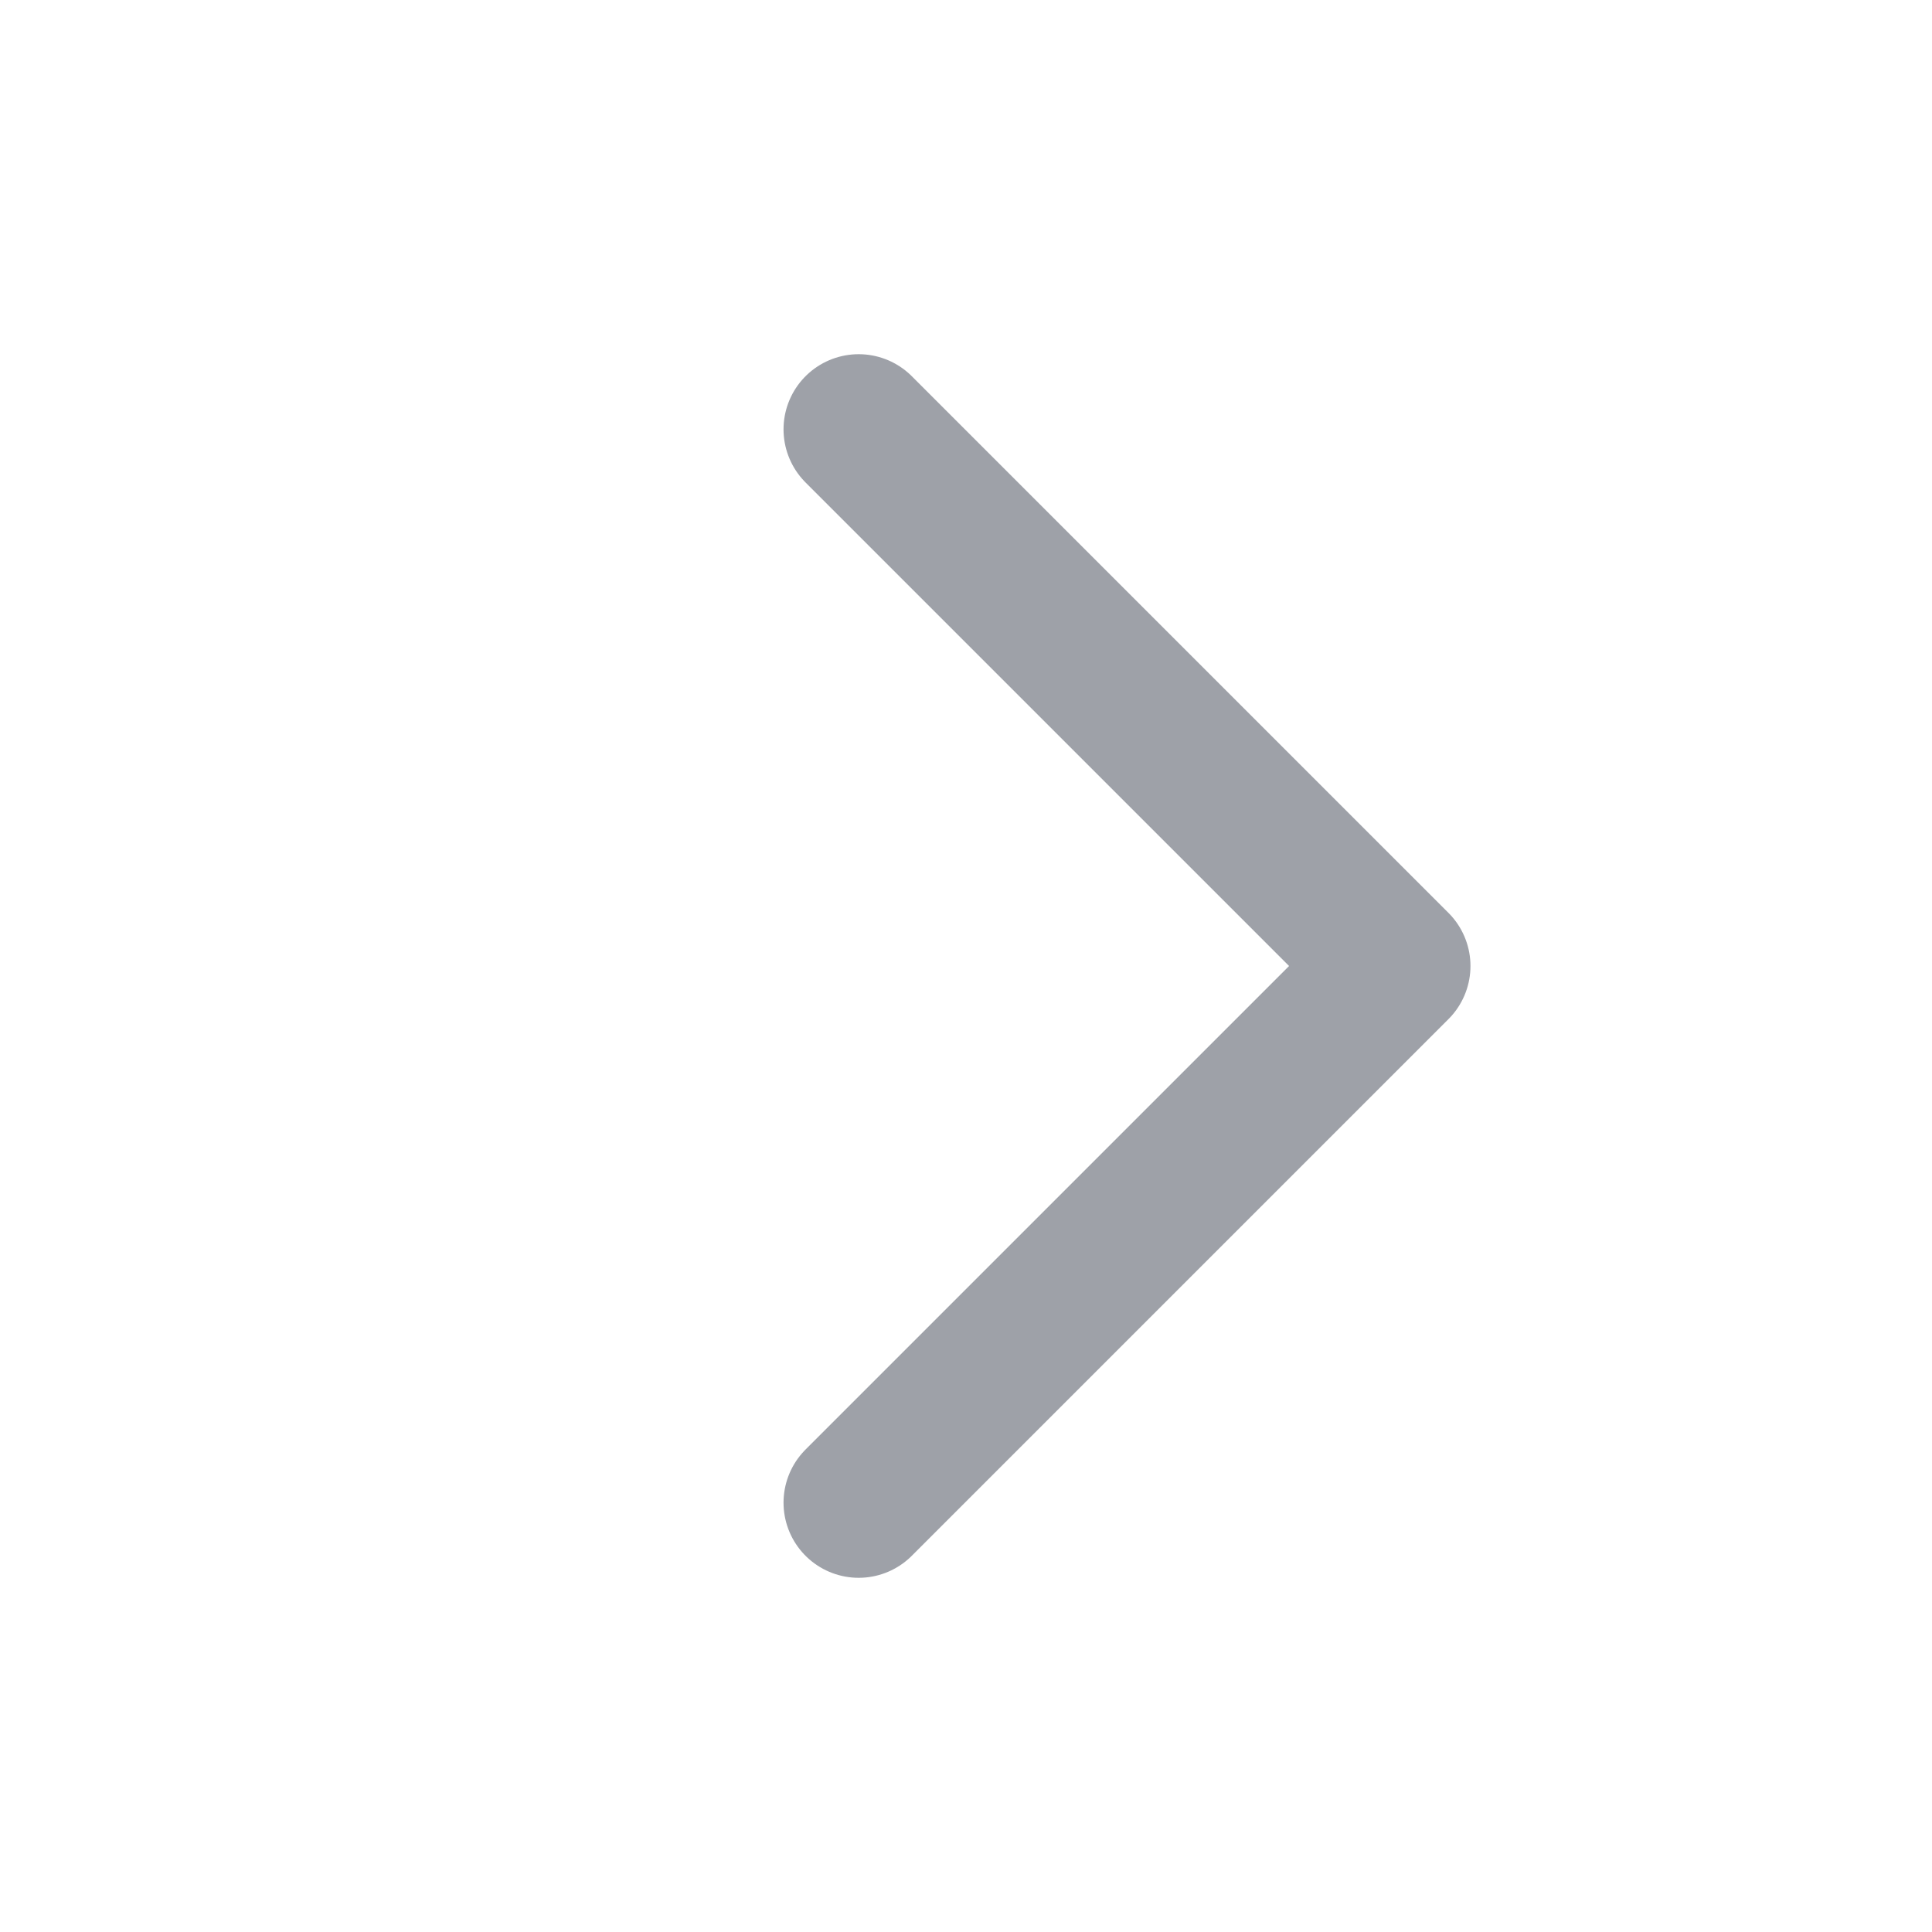
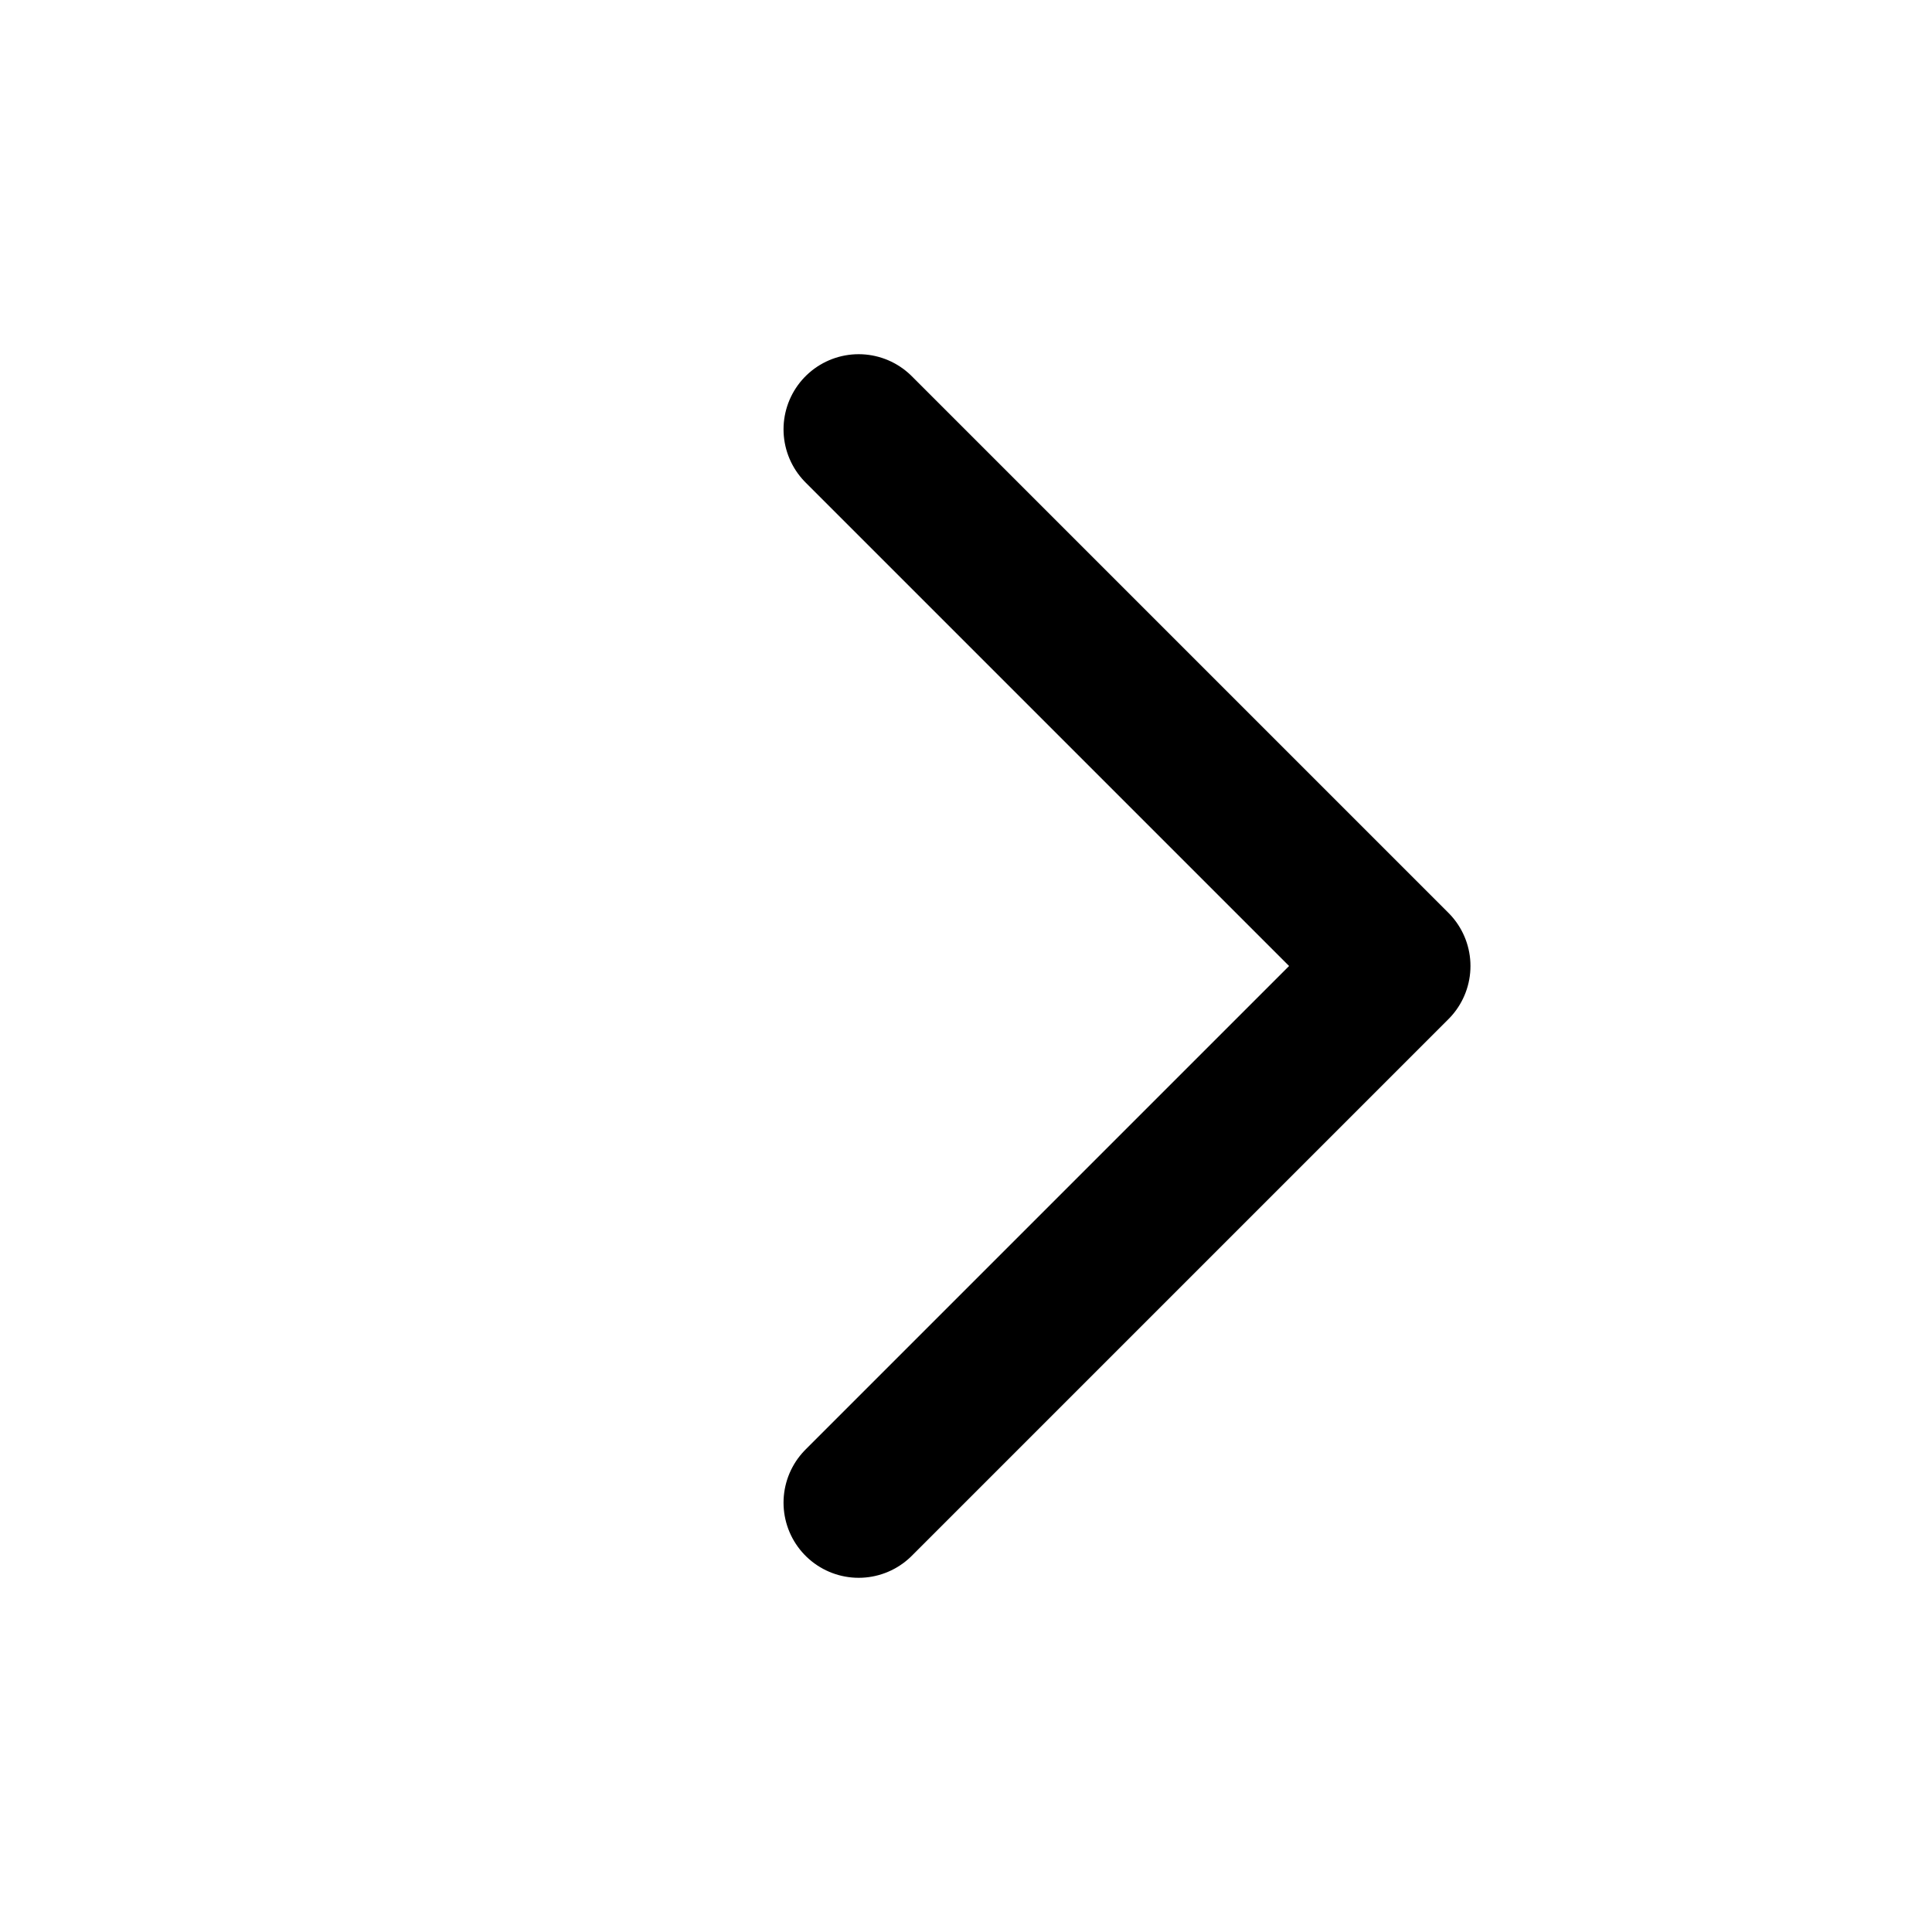
<svg xmlns="http://www.w3.org/2000/svg" width="18" height="18" viewBox="0 0 18 18" fill="none">
-   <path d="M8 14L13 9L8 4" stroke="#9EA1A8" stroke-width="1.4" stroke-linecap="round" stroke-linejoin="round" />
+   <path d="M8 14L13 9L8 4" stroke="#000" stroke-width="1.4" stroke-linecap="round" stroke-linejoin="round" />
</svg>
